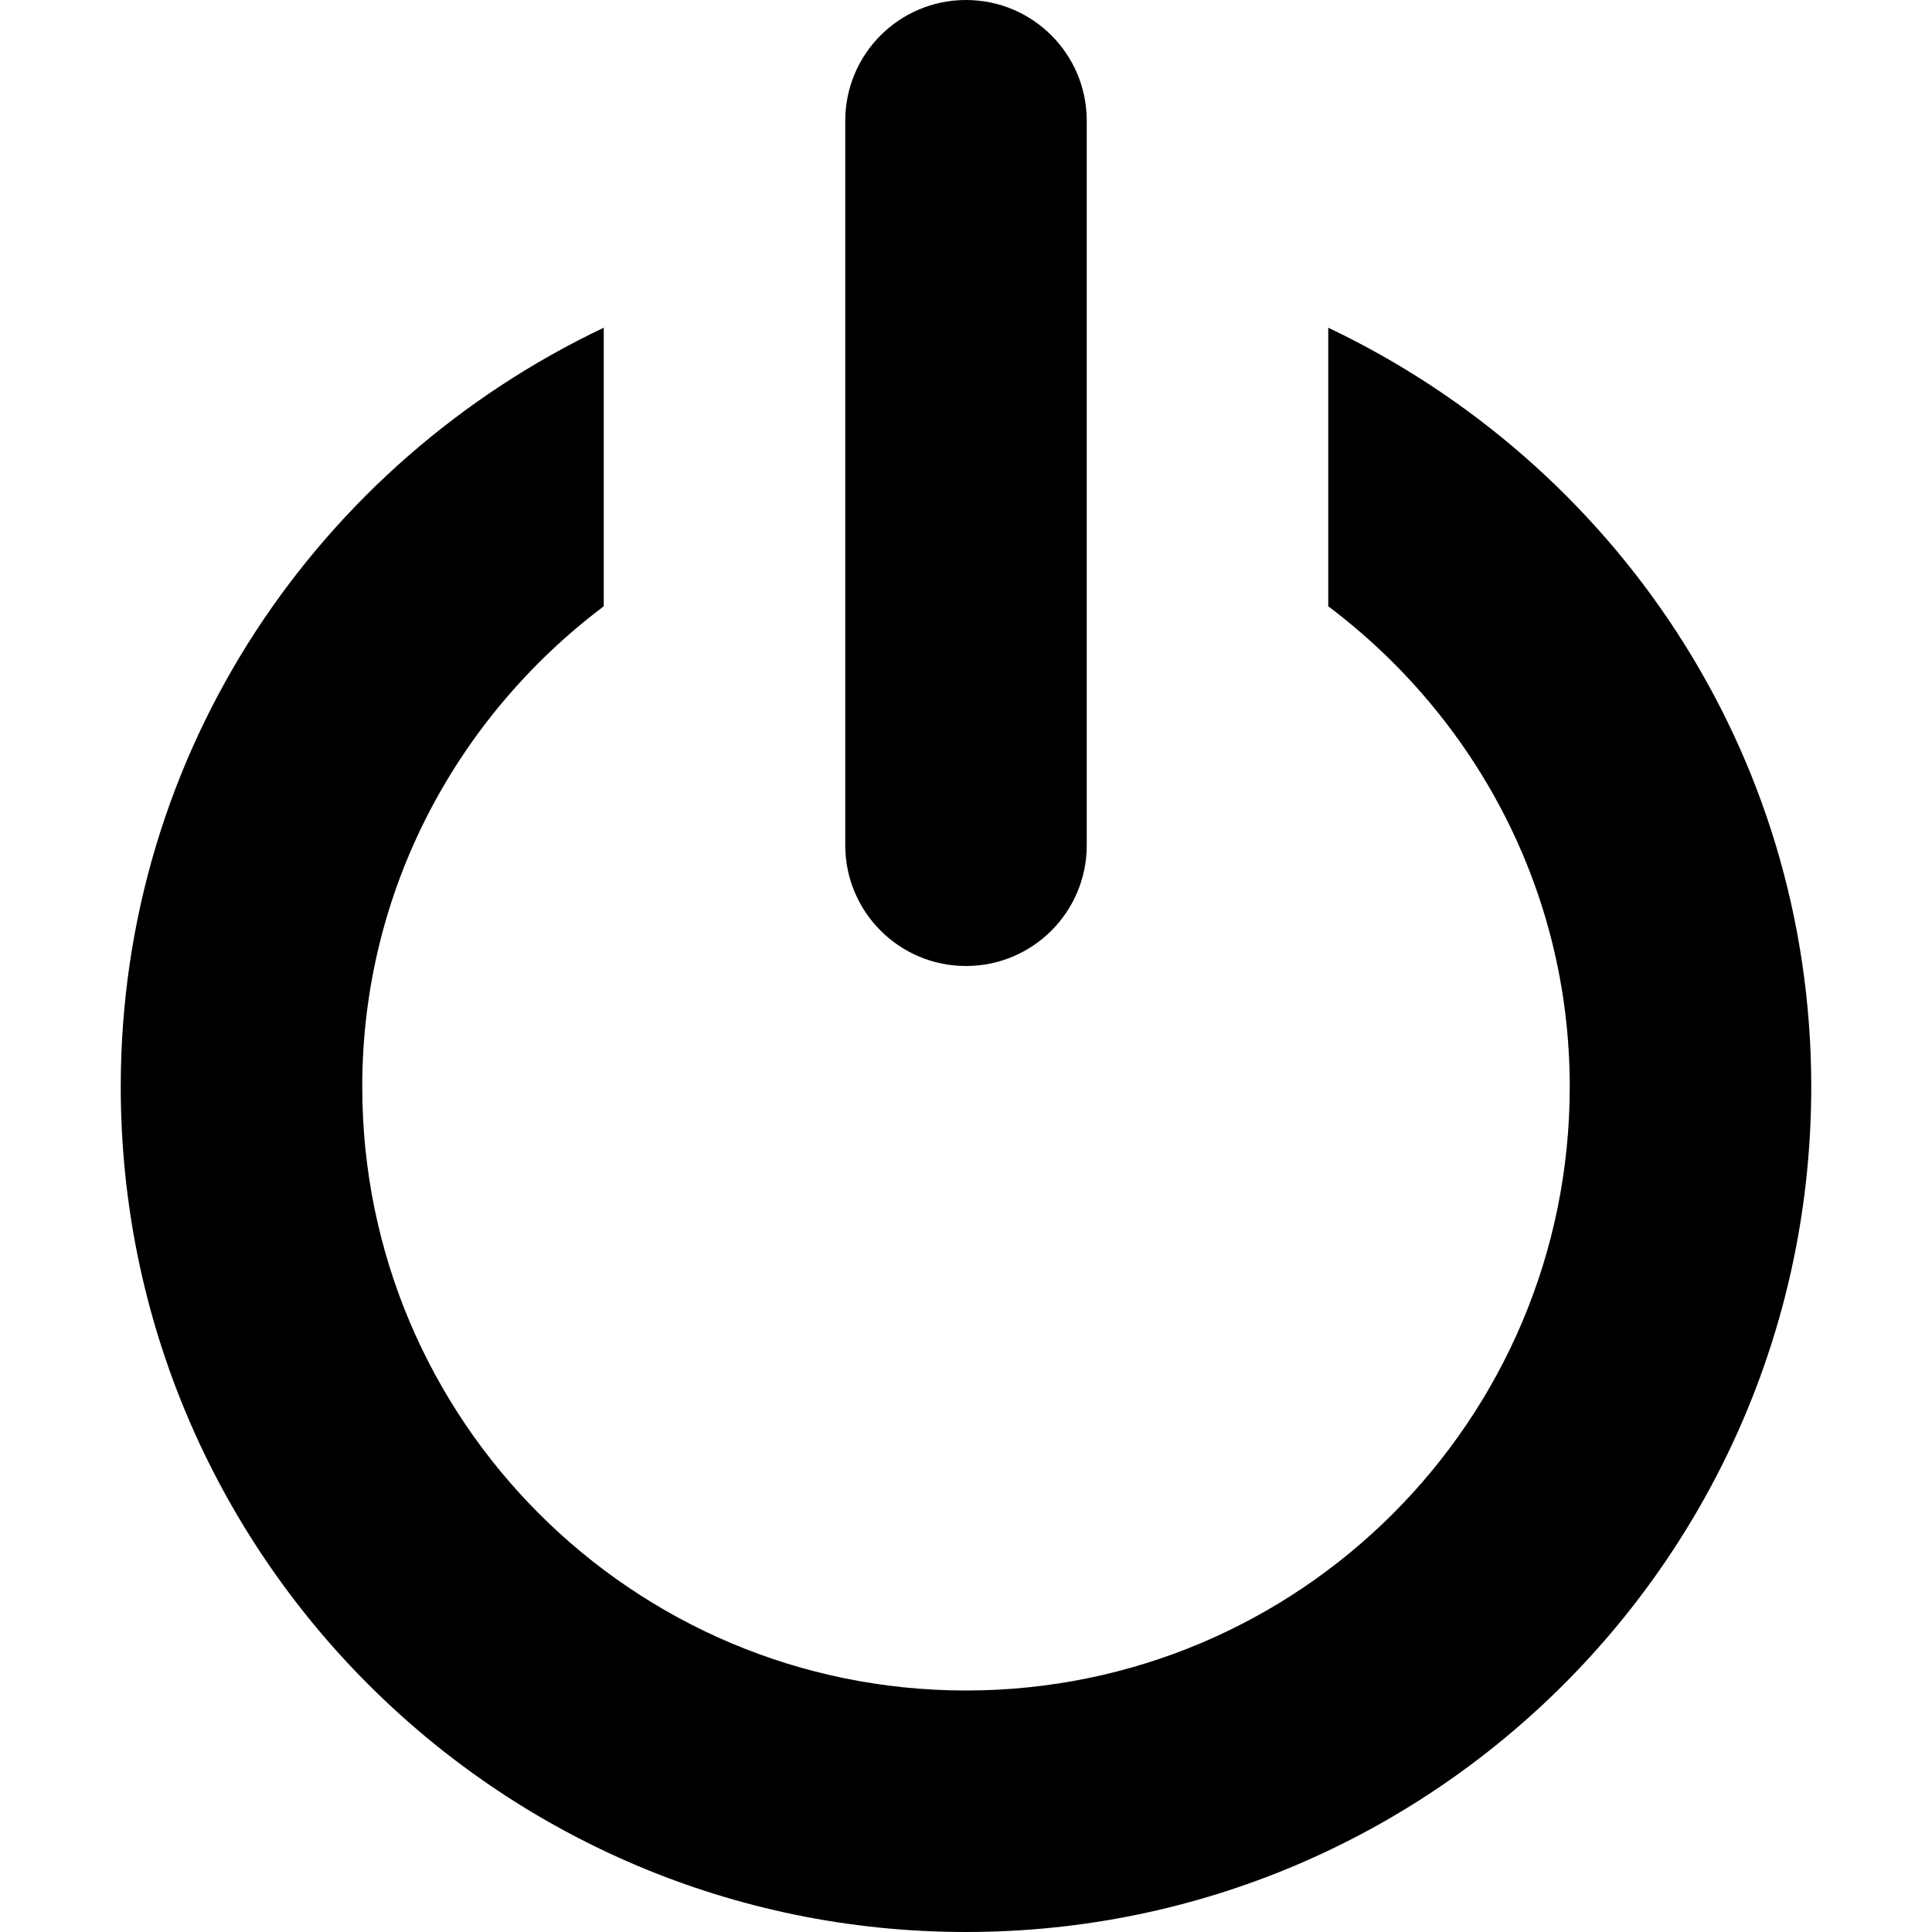
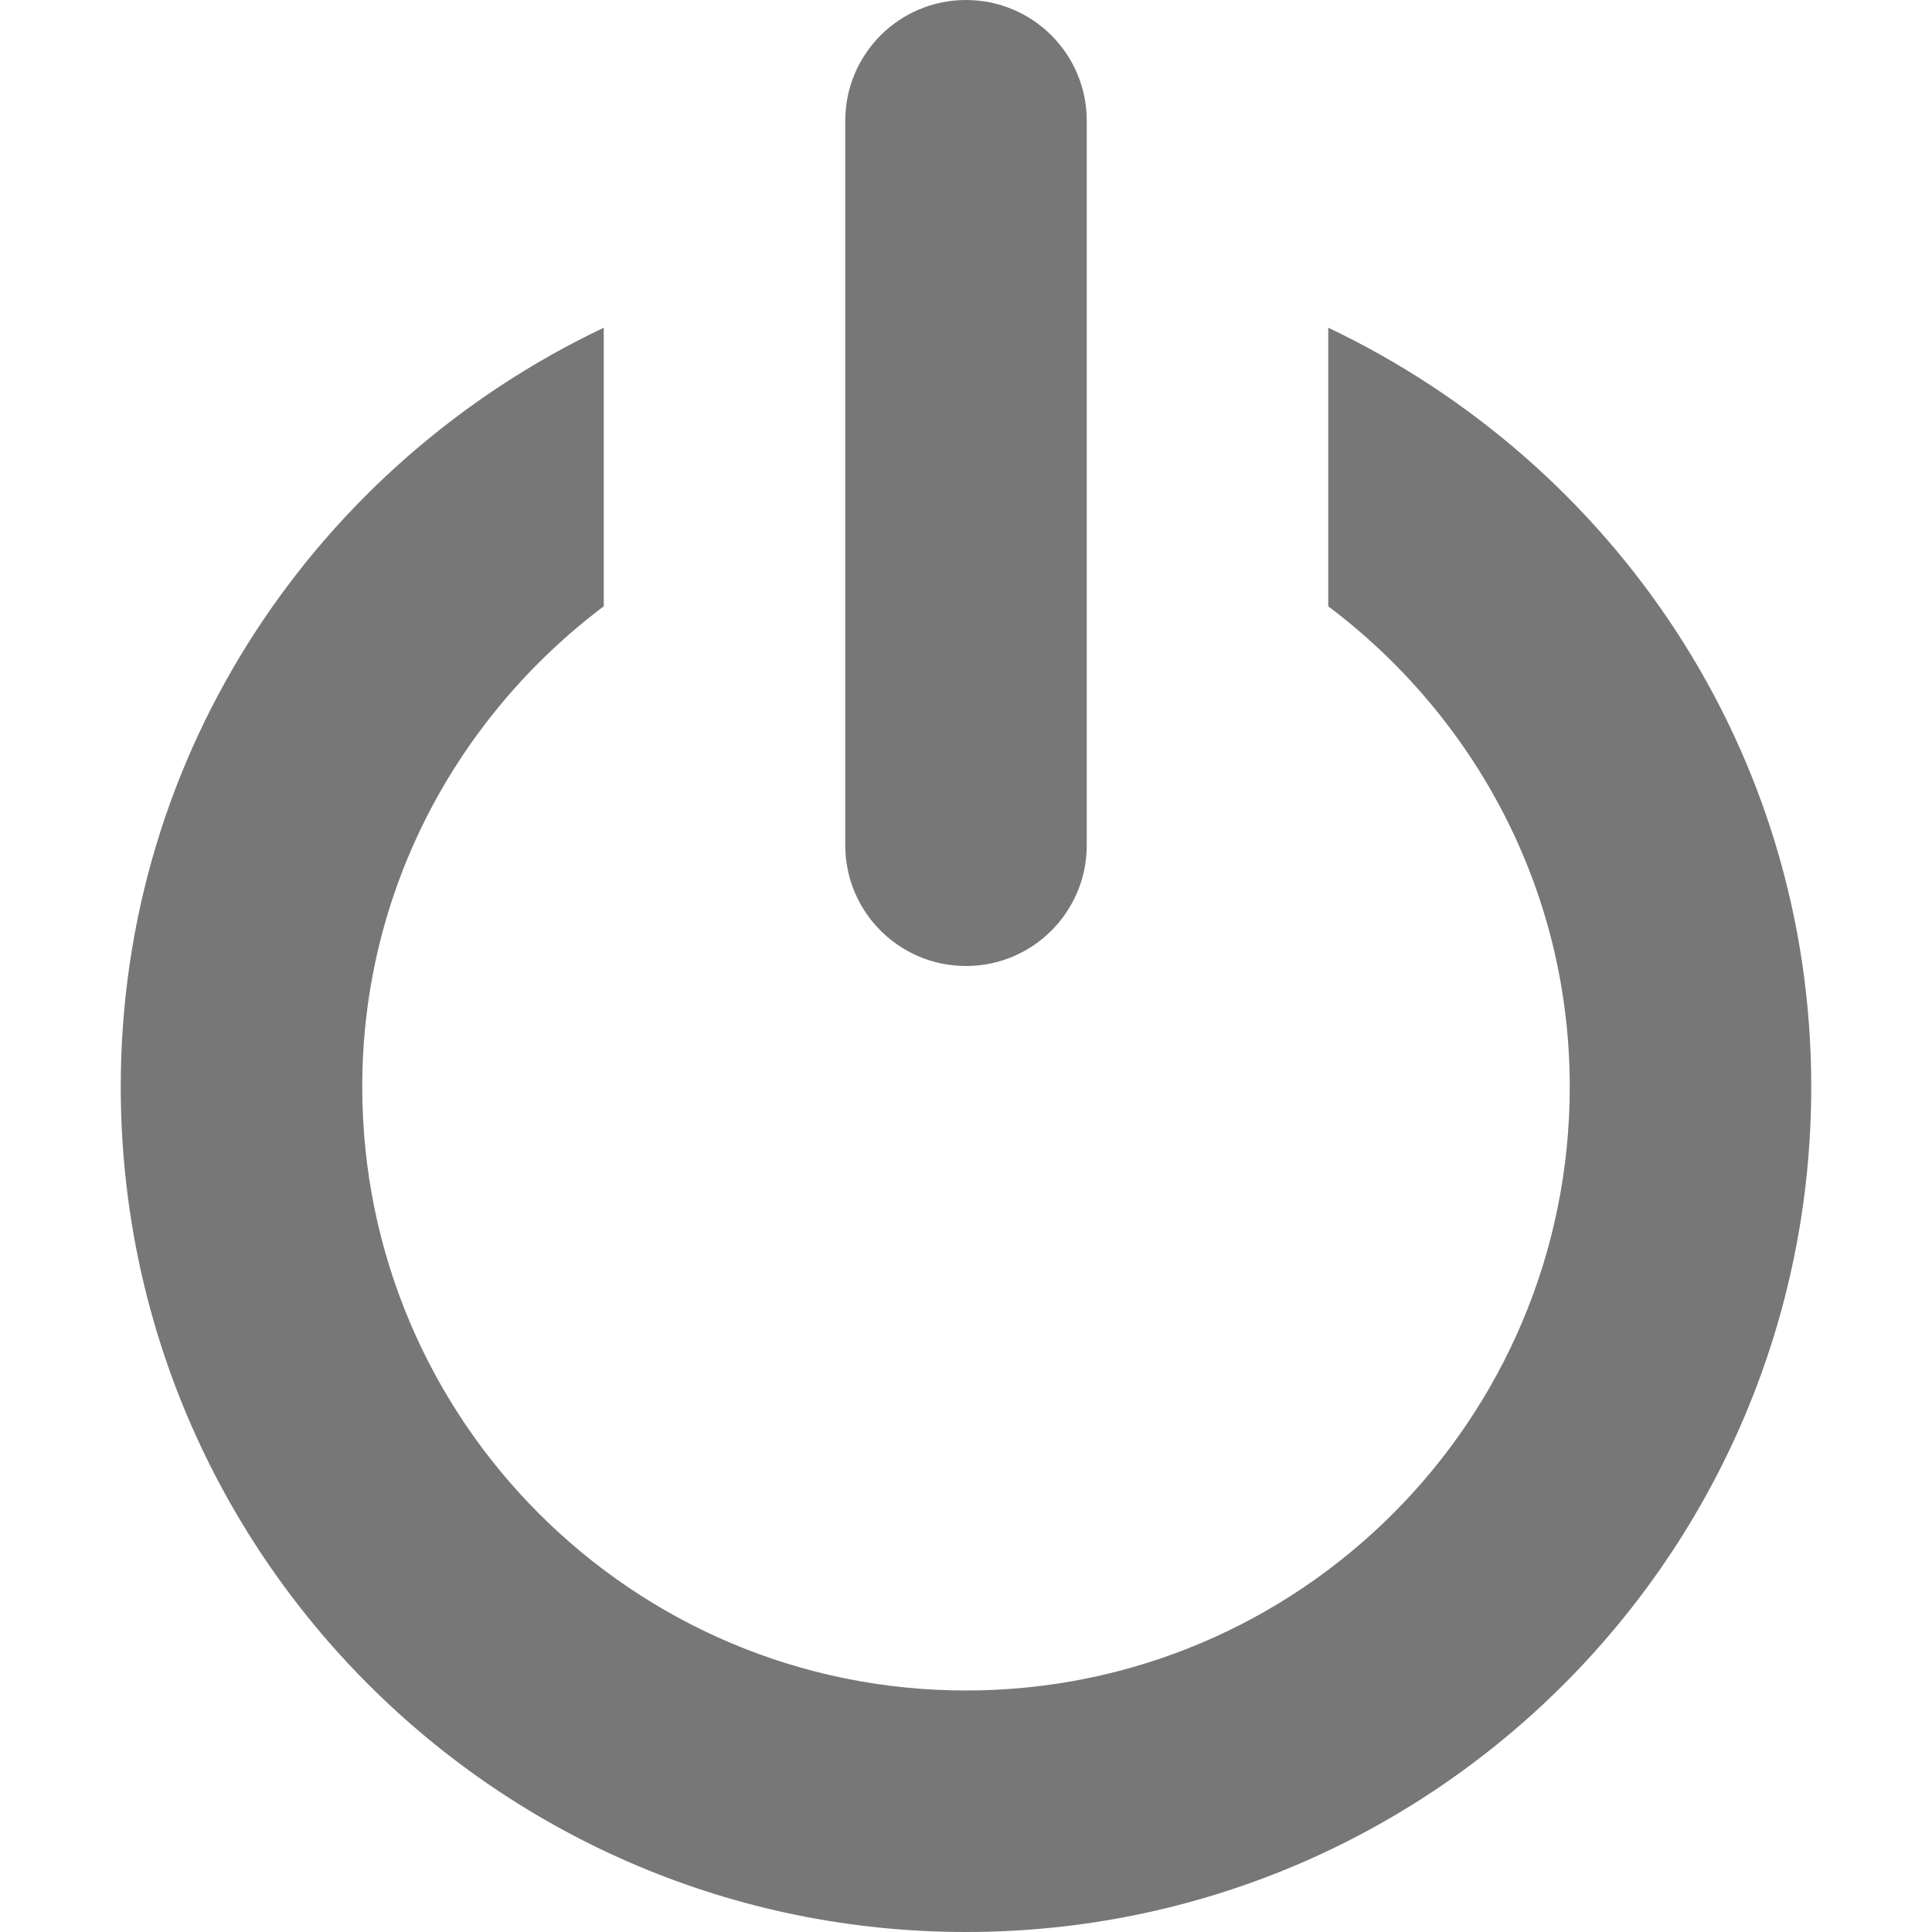
- <svg xmlns="http://www.w3.org/2000/svg" version="1.1" id="Layer_1" x="0px" y="0px" width="48px" height="48px" viewBox="0 0 48 48" enable-background="new 0 0 16 16" xml:space="preserve" fill="#000000">
+ <svg xmlns="http://www.w3.org/2000/svg" version="1.1" id="Layer_1" x="0px" y="0px" width="48px" height="48px" viewBox="0 0 48 48" enable-background="new 0 0 16 16" xml:space="preserve" fill="#777777">
  <path d="M 24.00,48.00c-11.598,0.00-21.00-9.402-21.00-21.00c0.00-8.361, 4.923-15.498, 12.00-18.858l0.00,6.921 C 11.37,17.796, 9.00,22.107, 9.00,27.00c0.00,8.286, 6.714,15.00, 15.00,15.00s 15.00-6.714, 15.00-15.00c0.00-4.893-2.37-9.204-6.00-11.937L33.00,8.142 c 7.077,3.363, 12.00,10.50, 12.00,18.858 C 45.00,38.598, 35.598,48.00, 24.00,48.00z M 27.00,21.00c0.00,1.656-1.341,3.00-3.00,3.00S 21.00,22.656, 21.00,21.00L21.00,3.00 c0.00-1.656, 1.341-3.00, 3.00-3.00s 3.00,1.344, 3.00,3.00L27.00,21.00 z" />
</svg>
